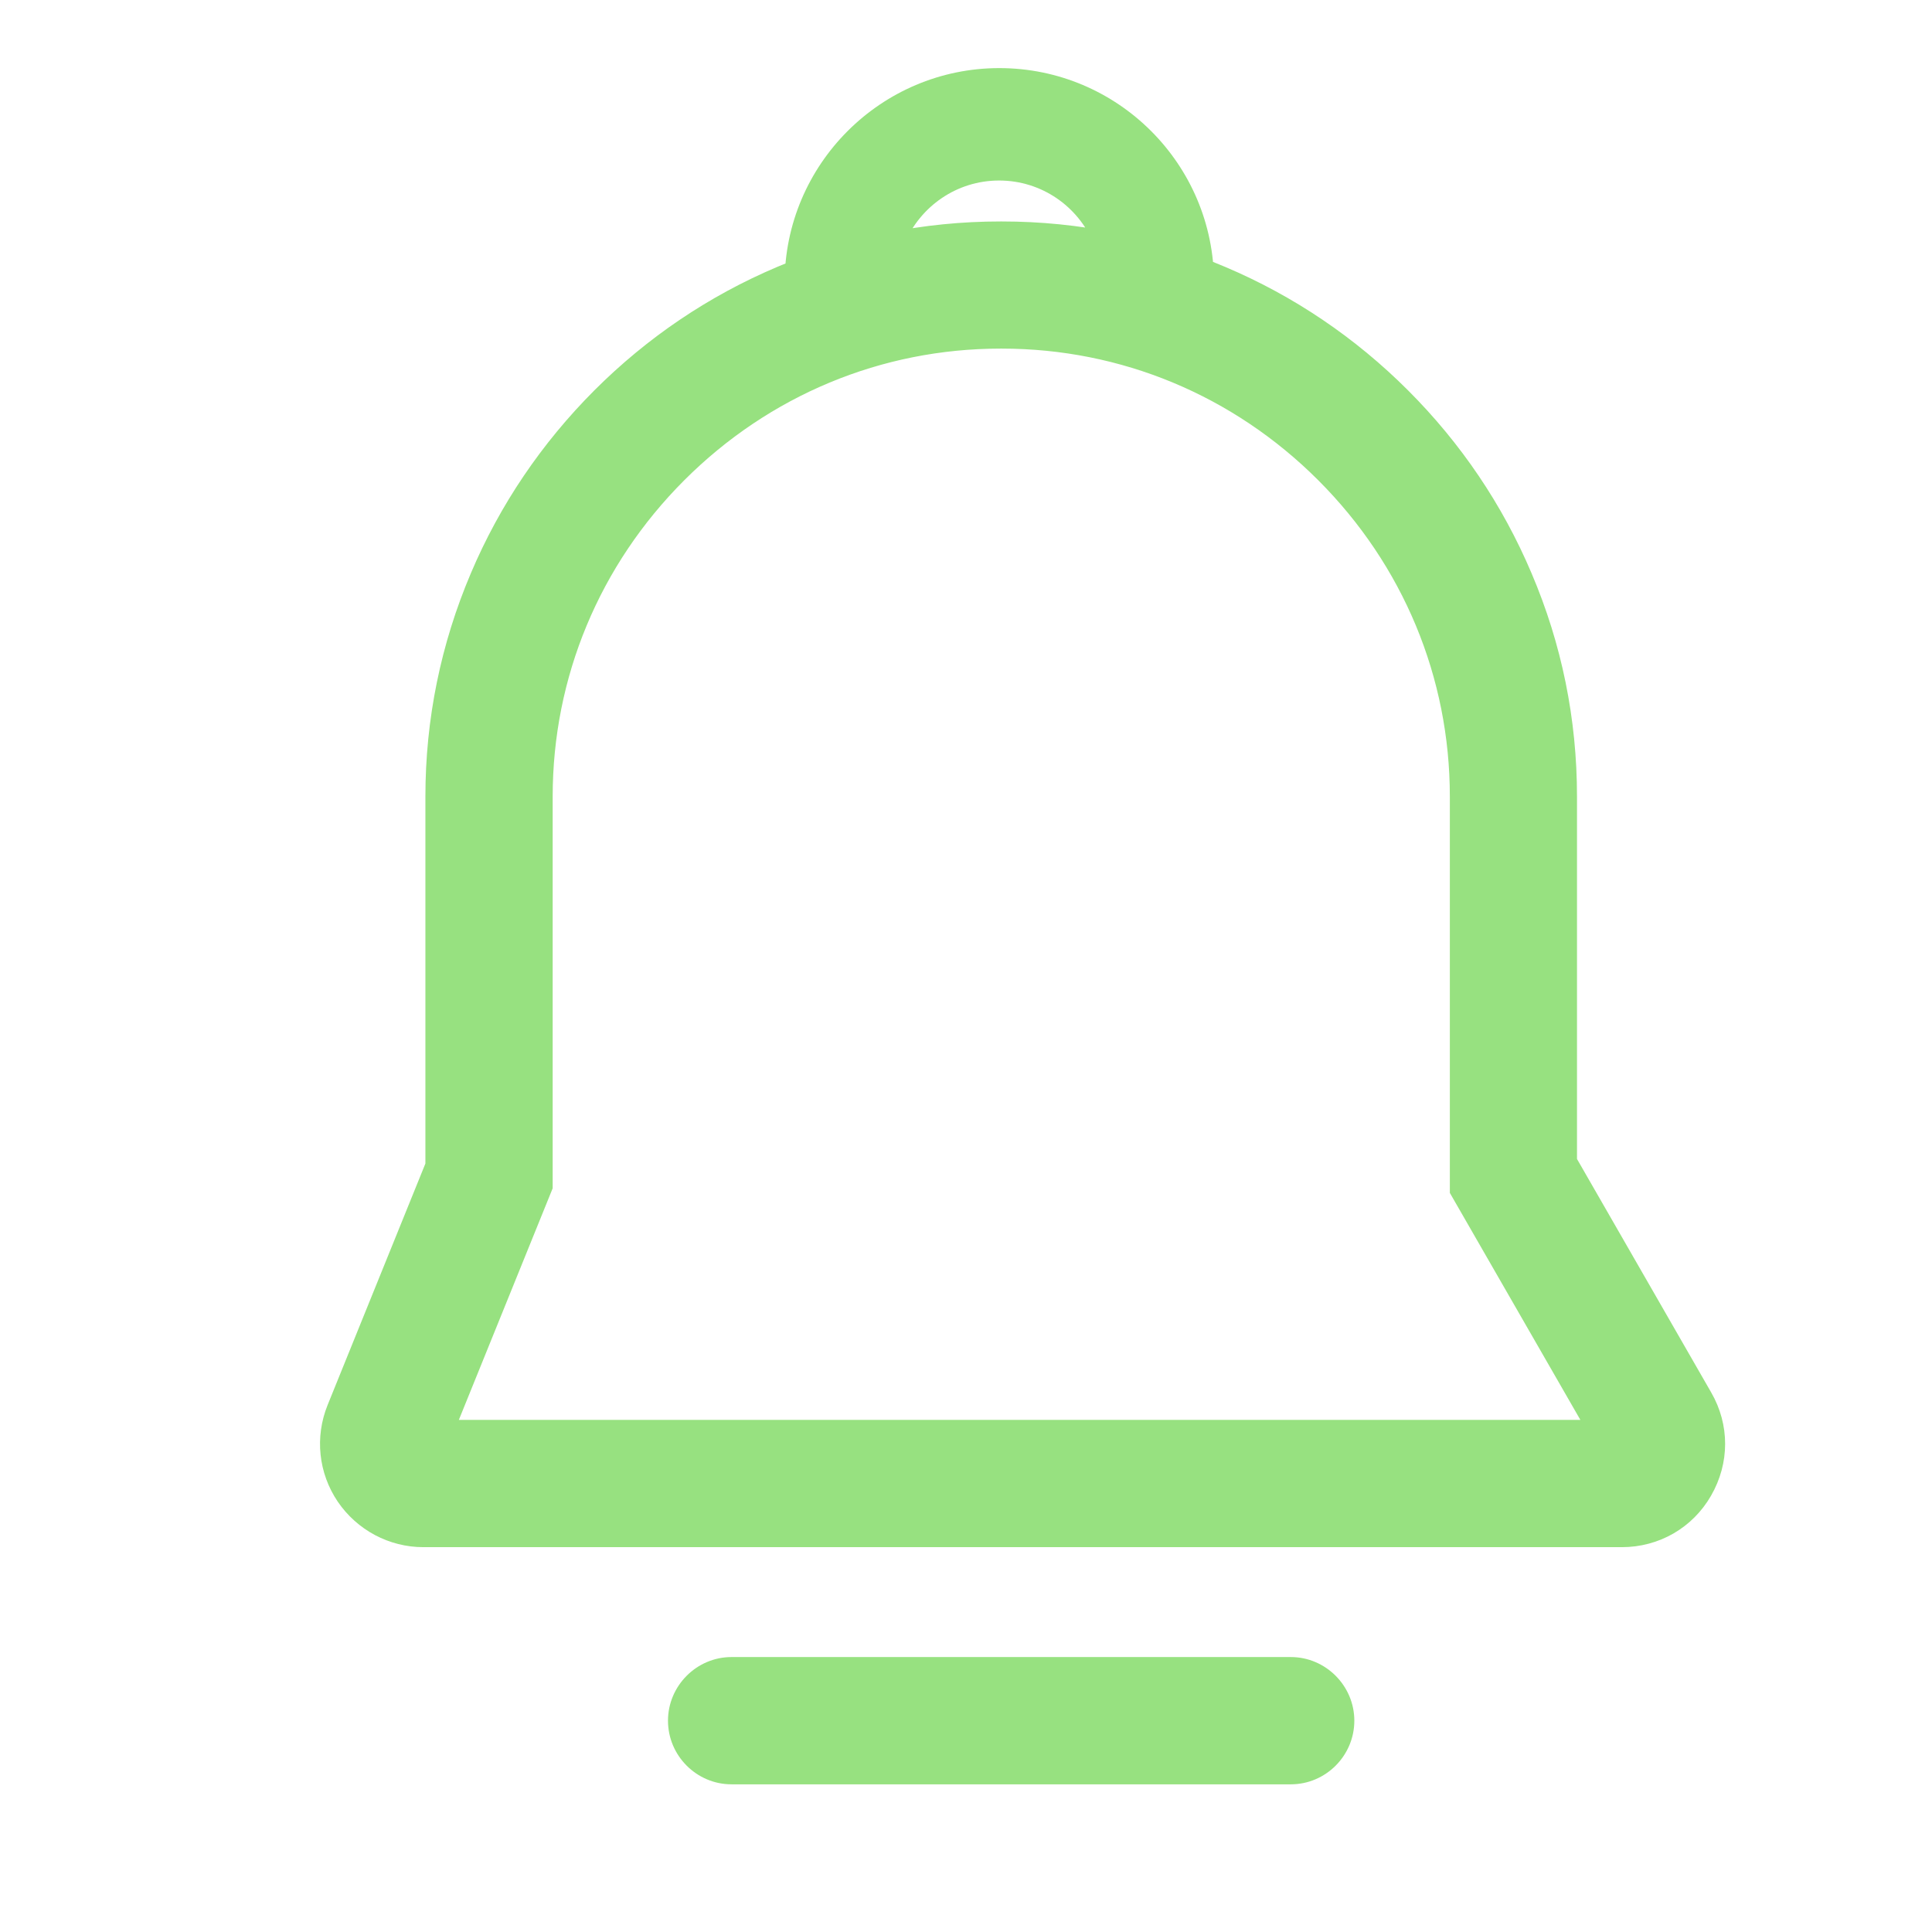
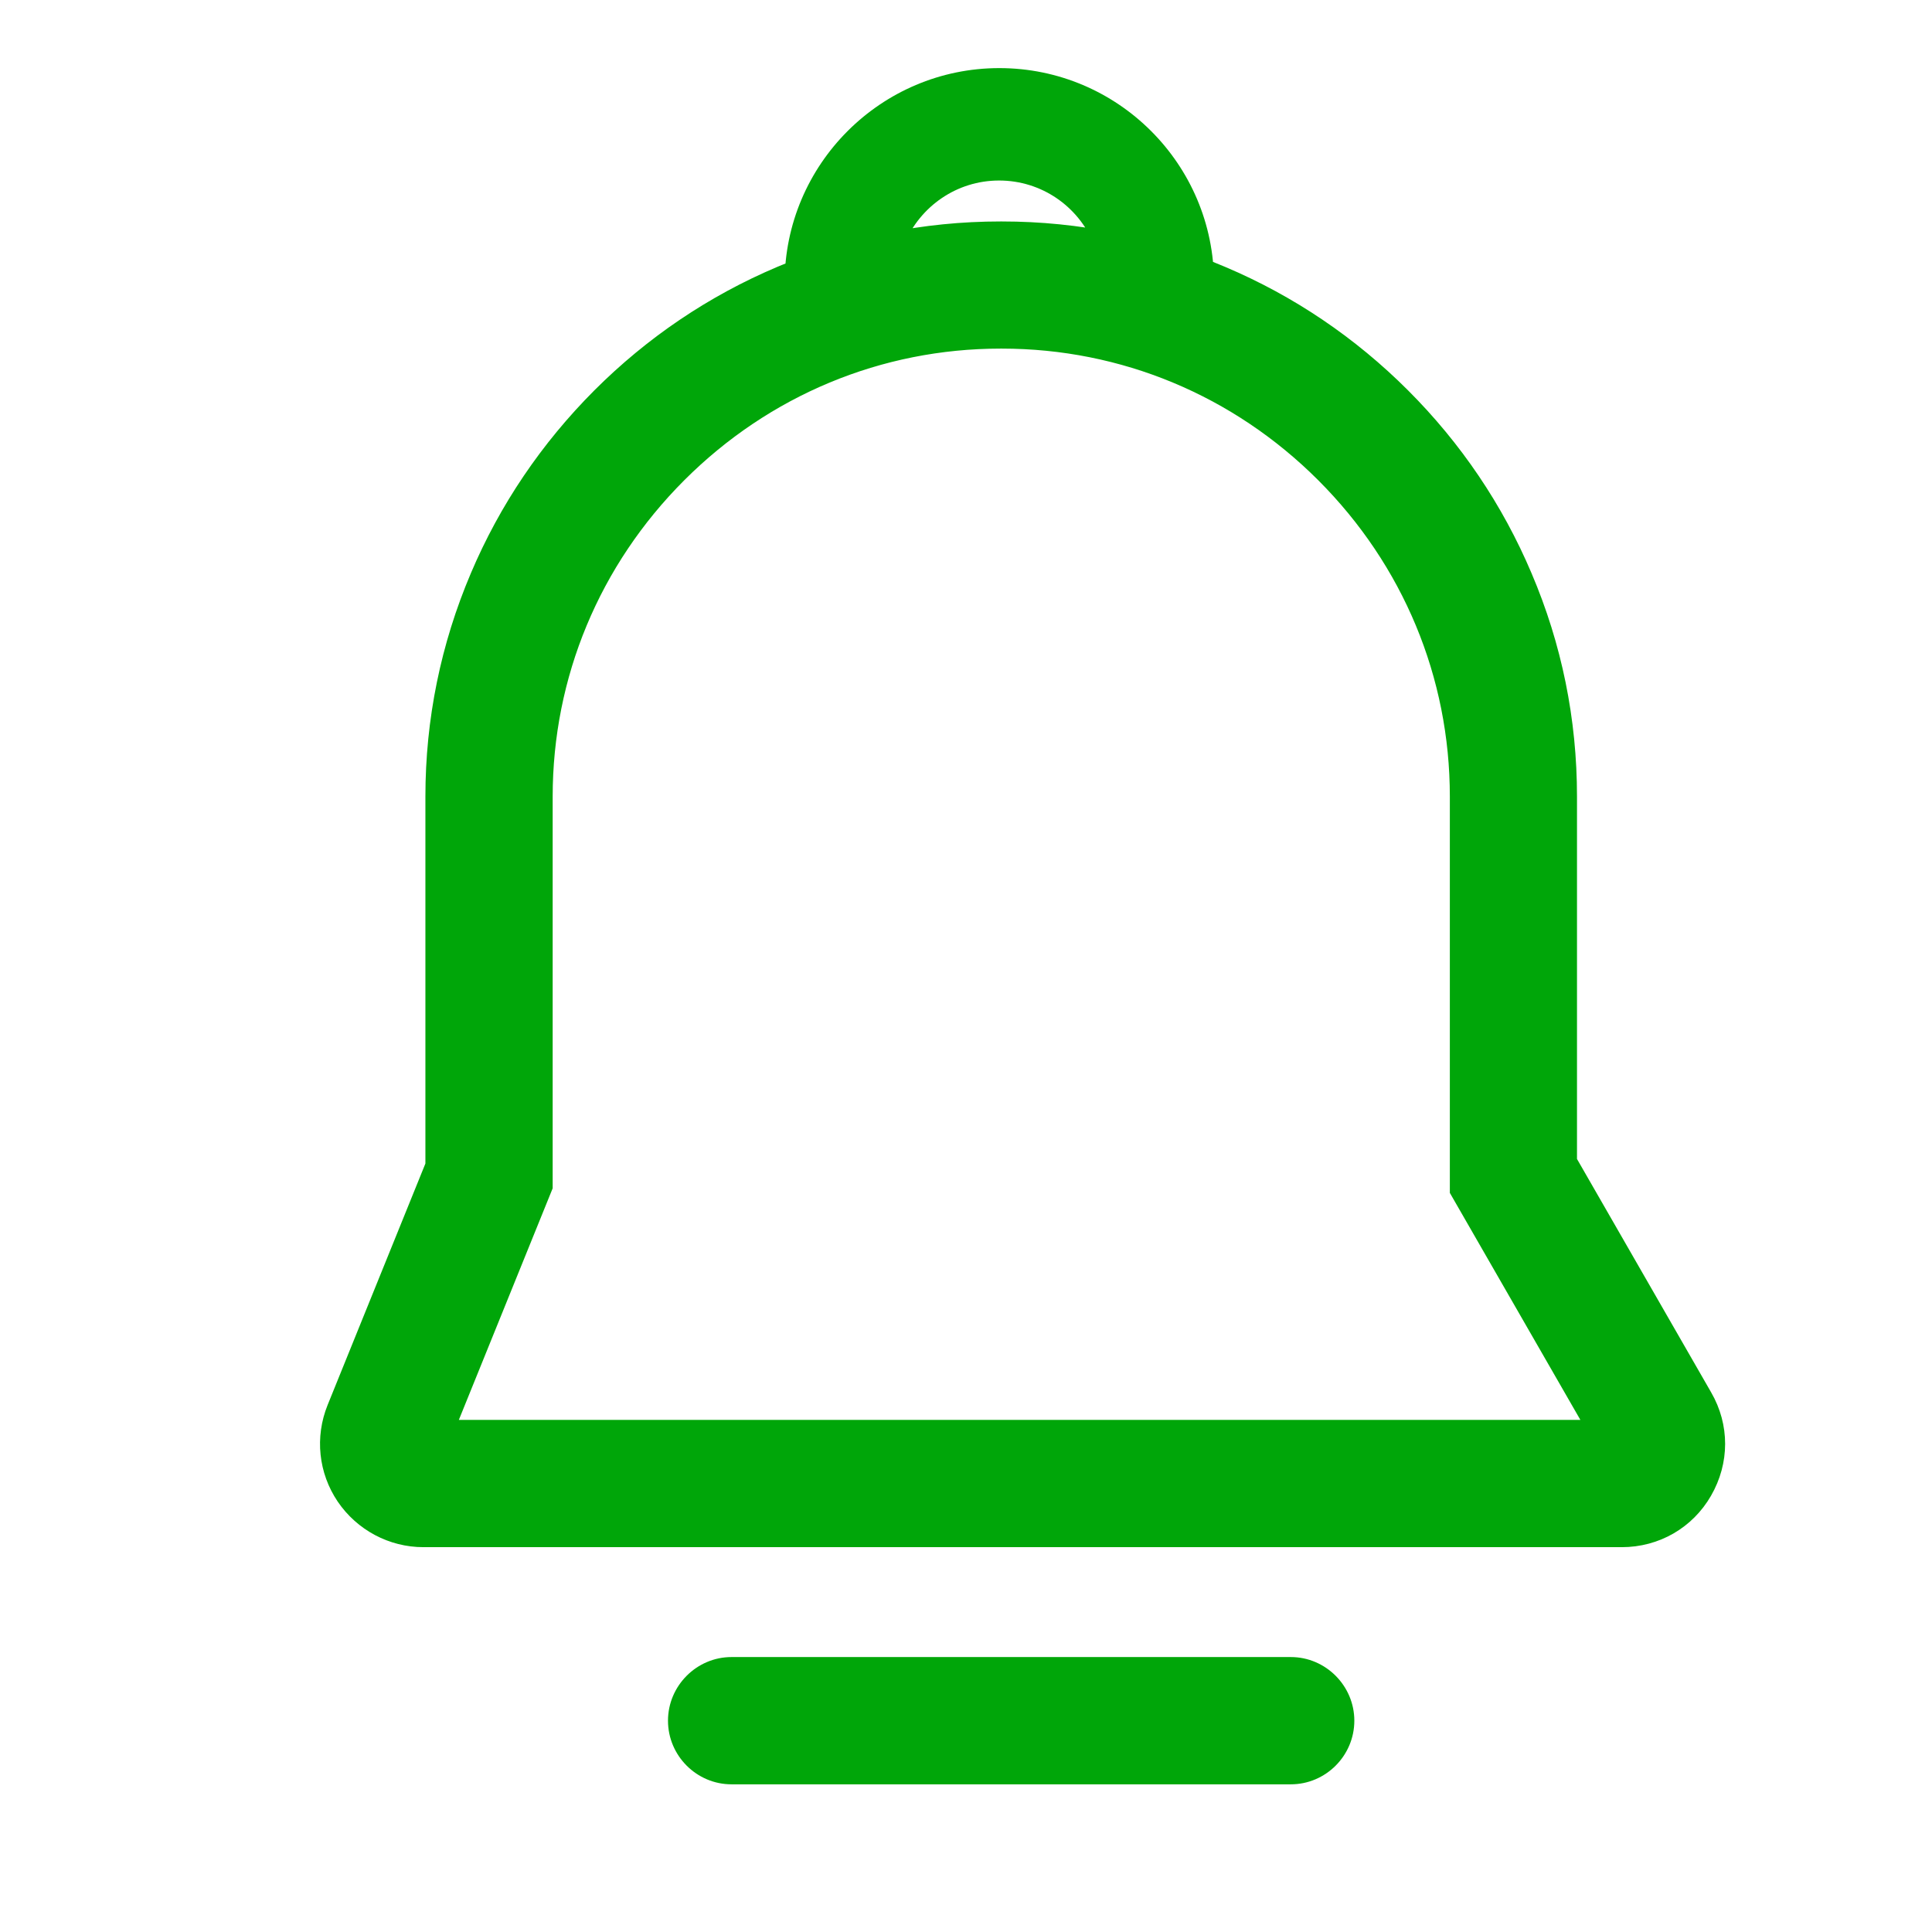
<svg xmlns="http://www.w3.org/2000/svg" viewBox="0 0 16 16">
-   <path d="M13.431 12.813H3.507C3.222 12.813 2.957 12.671 2.797 12.436C2.637 12.199 2.606 11.901 2.713 11.636L3.523 9.636V6.597C3.523 5.956 3.65 5.334 3.9 4.746C4.14 4.18 4.485 3.671 4.922 3.233C5.36 2.795 5.869 2.451 6.435 2.211C7.023 1.961 7.645 1.834 8.286 1.834H8.297C8.938 1.834 9.56 1.961 10.148 2.211C10.714 2.451 11.223 2.795 11.661 3.233C12.099 3.671 12.443 4.18 12.683 4.746C12.934 5.334 13.06 5.956 13.06 6.597V9.598L14.171 11.531C14.326 11.799 14.325 12.118 14.17 12.387C14.017 12.653 13.739 12.813 13.431 12.813ZM3.8 11.759H13.088L12.007 9.879V6.597C12.007 5.61 11.62 4.68 10.917 3.977C10.214 3.274 9.284 2.887 8.297 2.887H8.286C7.3 2.887 6.37 3.274 5.667 3.977C4.964 4.68 4.577 5.61 4.577 6.597V9.841L3.8 11.759ZM6.982 3.036C6.76 3.036 6.564 2.876 6.524 2.65C6.506 2.548 6.498 2.445 6.498 2.342C6.498 1.363 7.295 0.564 8.276 0.564C9.257 0.564 10.054 1.361 10.054 2.342C10.054 2.445 10.044 2.548 10.028 2.65C9.983 2.901 9.746 3.07 9.494 3.029L8.559 2.878C8.371 2.846 8.181 2.846 7.991 2.878L7.056 3.029C7.031 3.034 7.007 3.036 6.982 3.036ZM8.274 1.924C8.419 1.924 8.564 1.936 8.707 1.959L9.056 2.015C8.928 1.71 8.627 1.495 8.274 1.495C7.922 1.495 7.621 1.71 7.492 2.015L7.841 1.959C7.986 1.936 8.131 1.924 8.274 1.924ZM10.69 14.777H6.058C5.769 14.777 5.532 14.54 5.532 14.25C5.532 13.961 5.769 13.723 6.058 13.723H10.69C10.979 13.723 11.216 13.961 11.216 14.25C11.216 14.54 10.979 14.777 10.69 14.777Z" fill="#97E180" />
+   <path d="M13.431 12.813H3.507C3.222 12.813 2.957 12.671 2.797 12.436C2.637 12.199 2.606 11.901 2.713 11.636L3.523 9.636V6.597C3.523 5.956 3.65 5.334 3.9 4.746C4.14 4.18 4.485 3.671 4.922 3.233C5.36 2.795 5.869 2.451 6.435 2.211C7.023 1.961 7.645 1.834 8.286 1.834H8.297C8.938 1.834 9.56 1.961 10.148 2.211C10.714 2.451 11.223 2.795 11.661 3.233C12.099 3.671 12.443 4.18 12.683 4.746C12.934 5.334 13.06 5.956 13.06 6.597V9.598L14.171 11.531C14.326 11.799 14.325 12.118 14.17 12.387C14.017 12.653 13.739 12.813 13.431 12.813ZM3.8 11.759H13.088L12.007 9.879V6.597C12.007 5.61 11.62 4.68 10.917 3.977C10.214 3.274 9.284 2.887 8.297 2.887H8.286C7.3 2.887 6.37 3.274 5.667 3.977C4.964 4.68 4.577 5.61 4.577 6.597V9.841L3.8 11.759ZM6.982 3.036C6.76 3.036 6.564 2.876 6.524 2.65C6.506 2.548 6.498 2.445 6.498 2.342C6.498 1.363 7.295 0.564 8.276 0.564C9.257 0.564 10.054 1.361 10.054 2.342C10.054 2.445 10.044 2.548 10.028 2.65C9.983 2.901 9.746 3.07 9.494 3.029L8.559 2.878C8.371 2.846 8.181 2.846 7.991 2.878L7.056 3.029C7.031 3.034 7.007 3.036 6.982 3.036ZM8.274 1.924C8.419 1.924 8.564 1.936 8.707 1.959L9.056 2.015C8.928 1.71 8.627 1.495 8.274 1.495C7.922 1.495 7.621 1.71 7.492 2.015L7.841 1.959C7.986 1.936 8.131 1.924 8.274 1.924ZM10.69 14.777H6.058C5.769 14.777 5.532 14.54 5.532 14.25C5.532 13.961 5.769 13.723 6.058 13.723H10.69C10.979 13.723 11.216 13.961 11.216 14.25C11.216 14.54 10.979 14.777 10.69 14.777Z" fill="#00A609" />
</svg>
